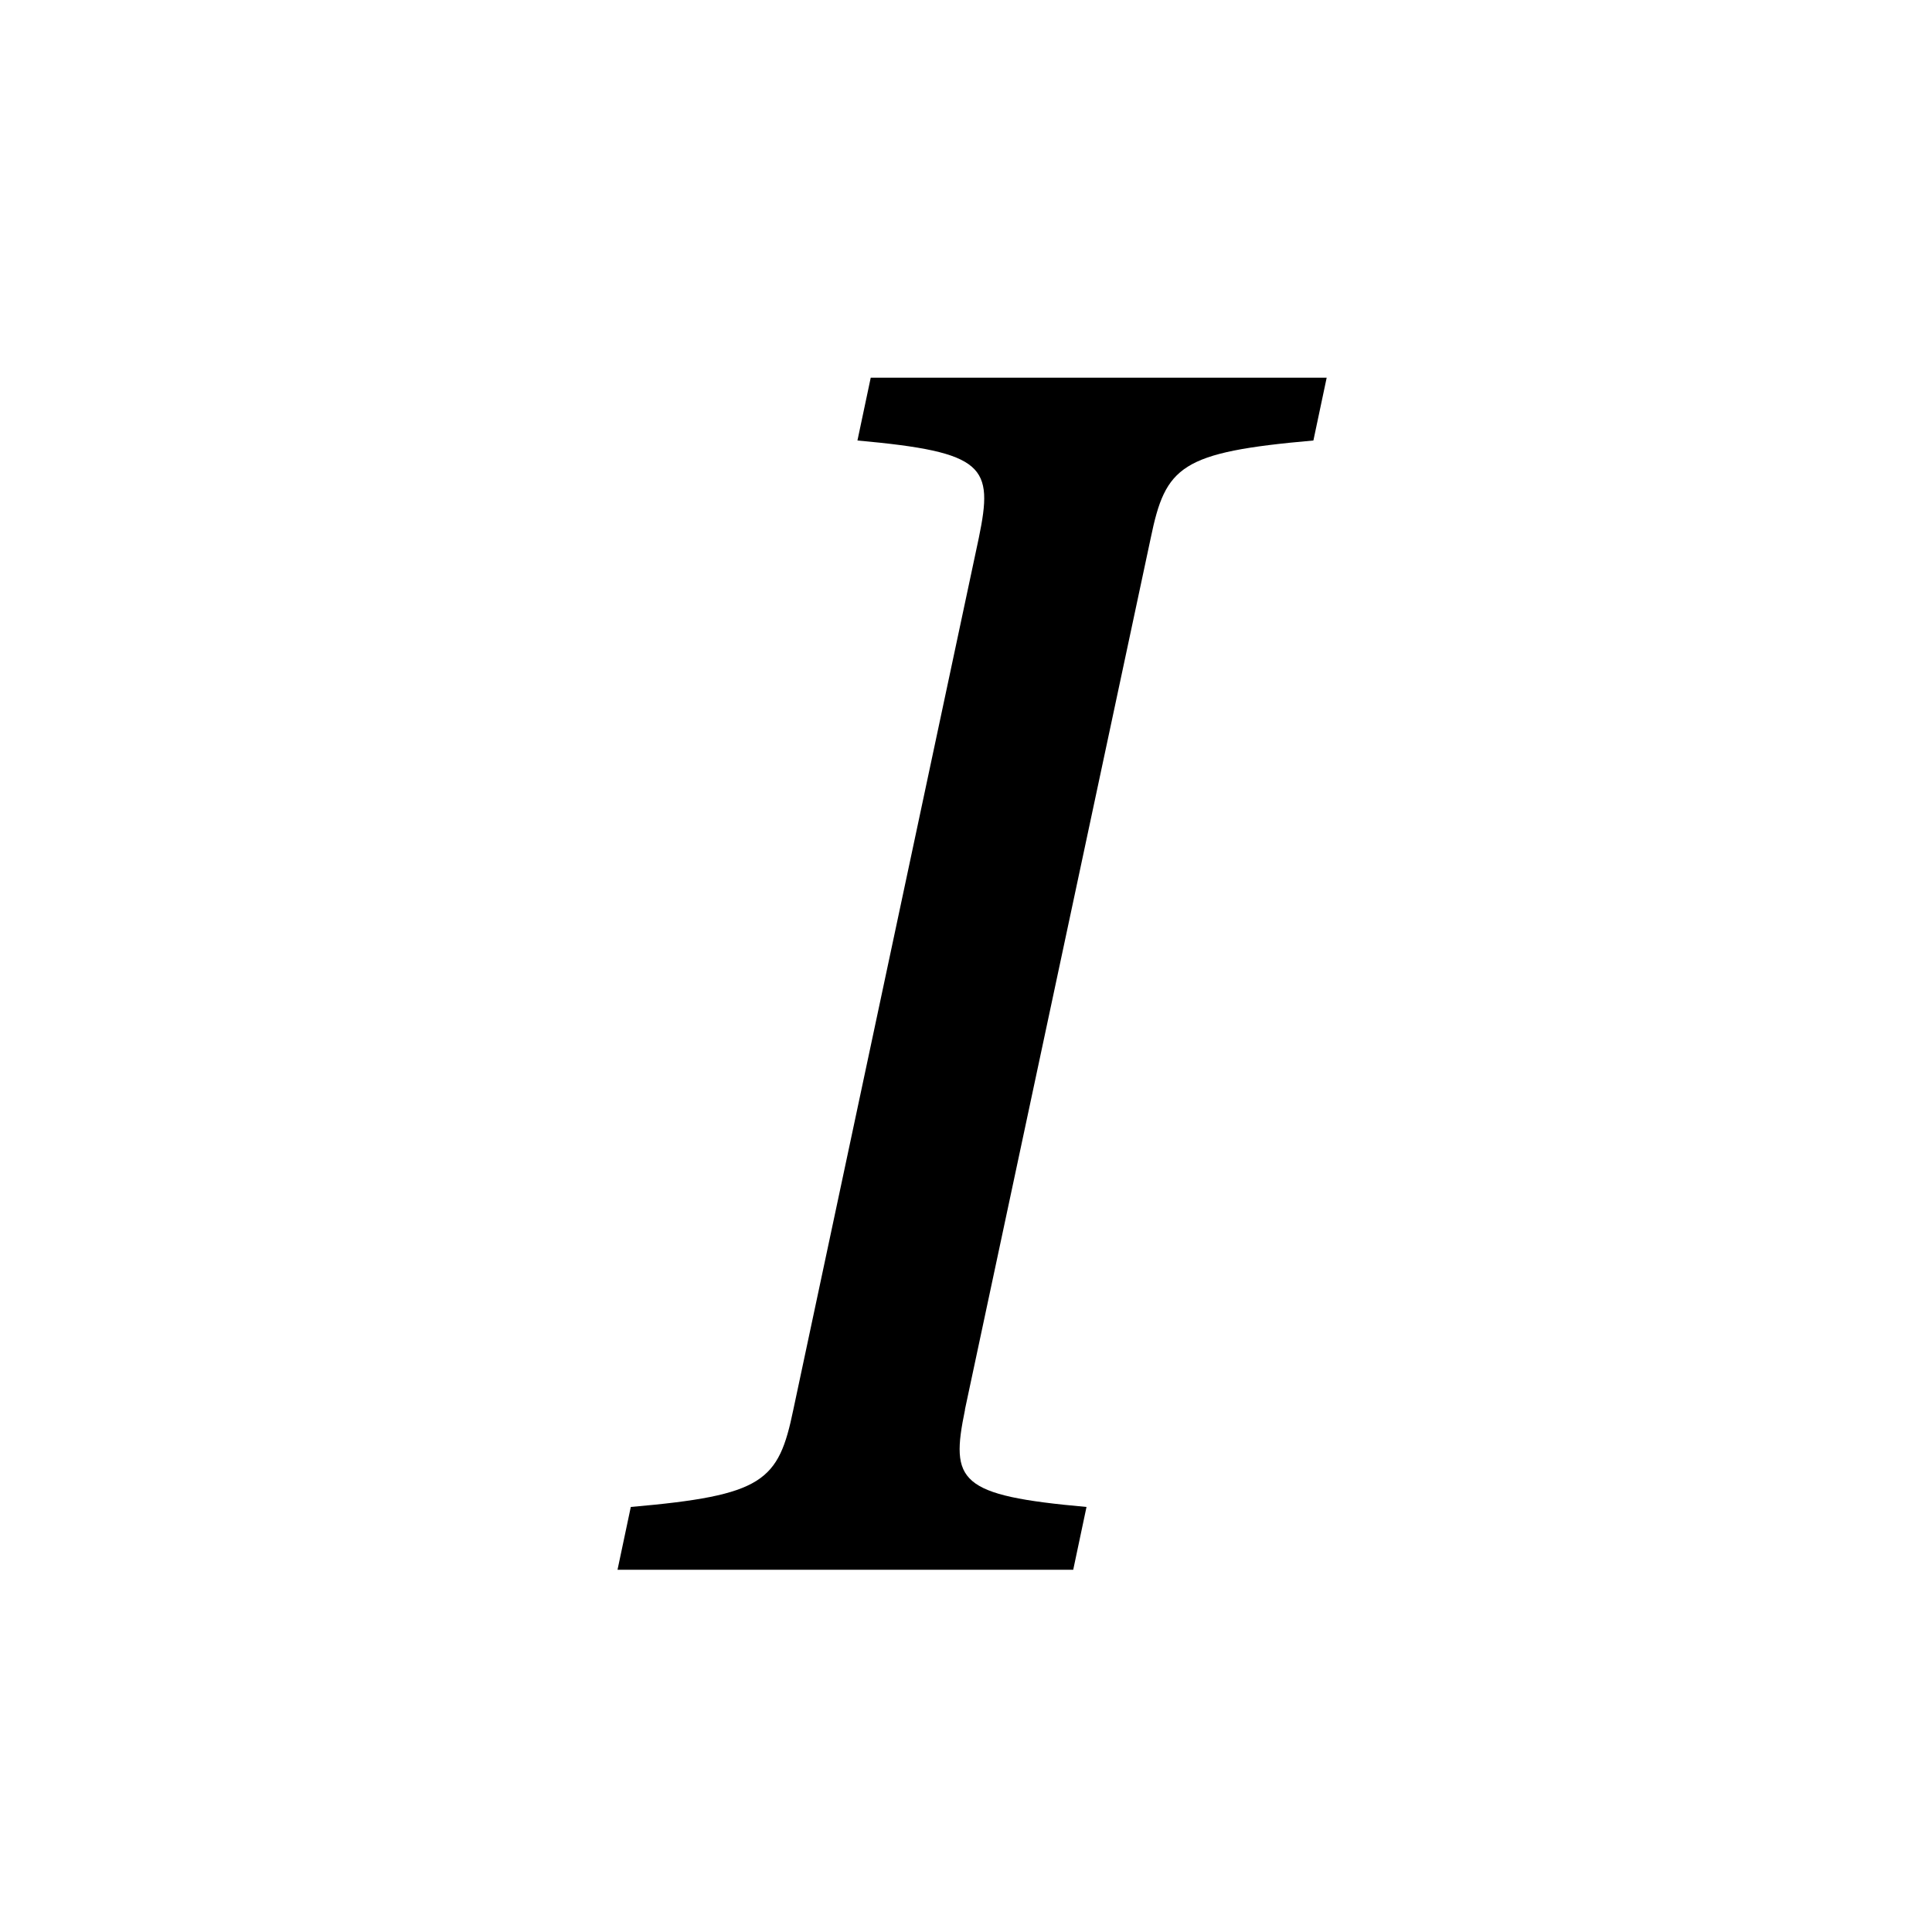
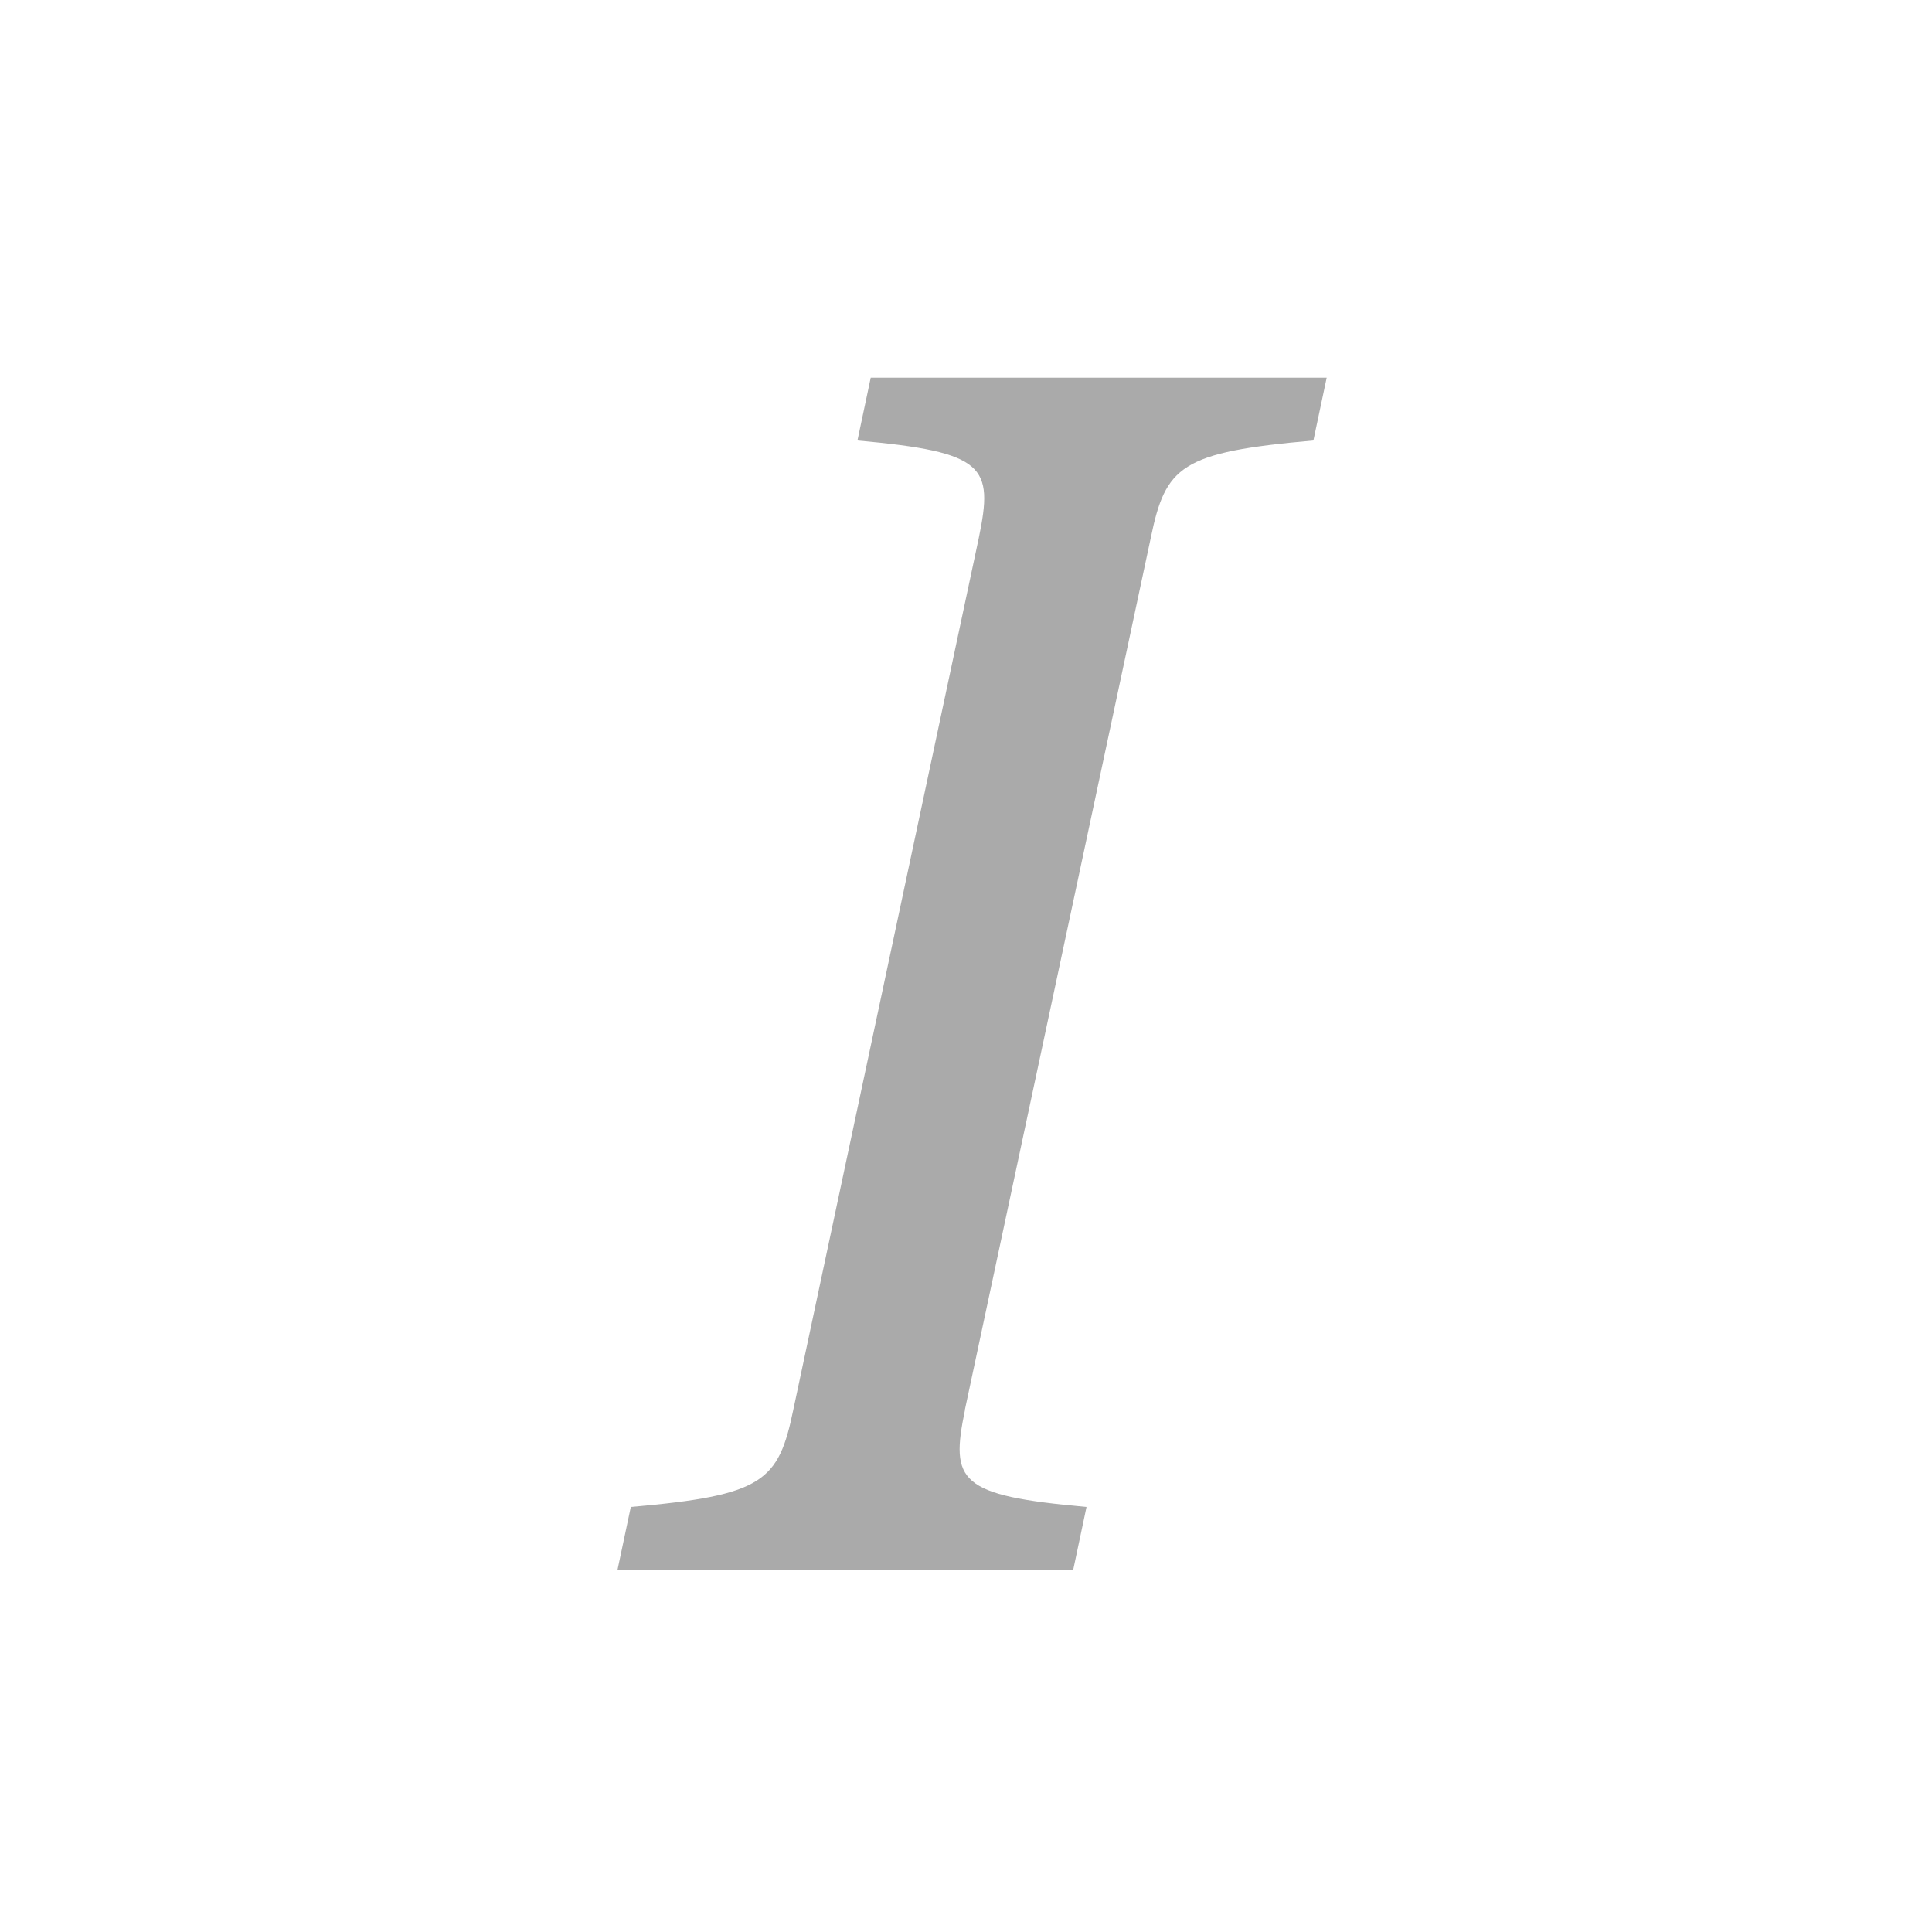
- <svg xmlns="http://www.w3.org/2000/svg" width="16" height="16" fill="currentColor" class="bi bi-type-italic" viewBox="0 0 16 16">
+ <svg xmlns="http://www.w3.org/2000/svg" width="16" height="16" fill="#aaa" class="bi bi-type-italic" viewBox="0 0 16 16">
  <path d="M7.991 11.674 9.53 4.455c.123-.595.246-.71 1.347-.807l.11-.52H7.211l-.11.52c1.06.096 1.128.212 1.005.807L6.57 11.674c-.123.595-.246.71-1.346.806l-.11.52h3.774l.11-.52c-1.06-.095-1.129-.211-1.006-.806z" />
</svg>
